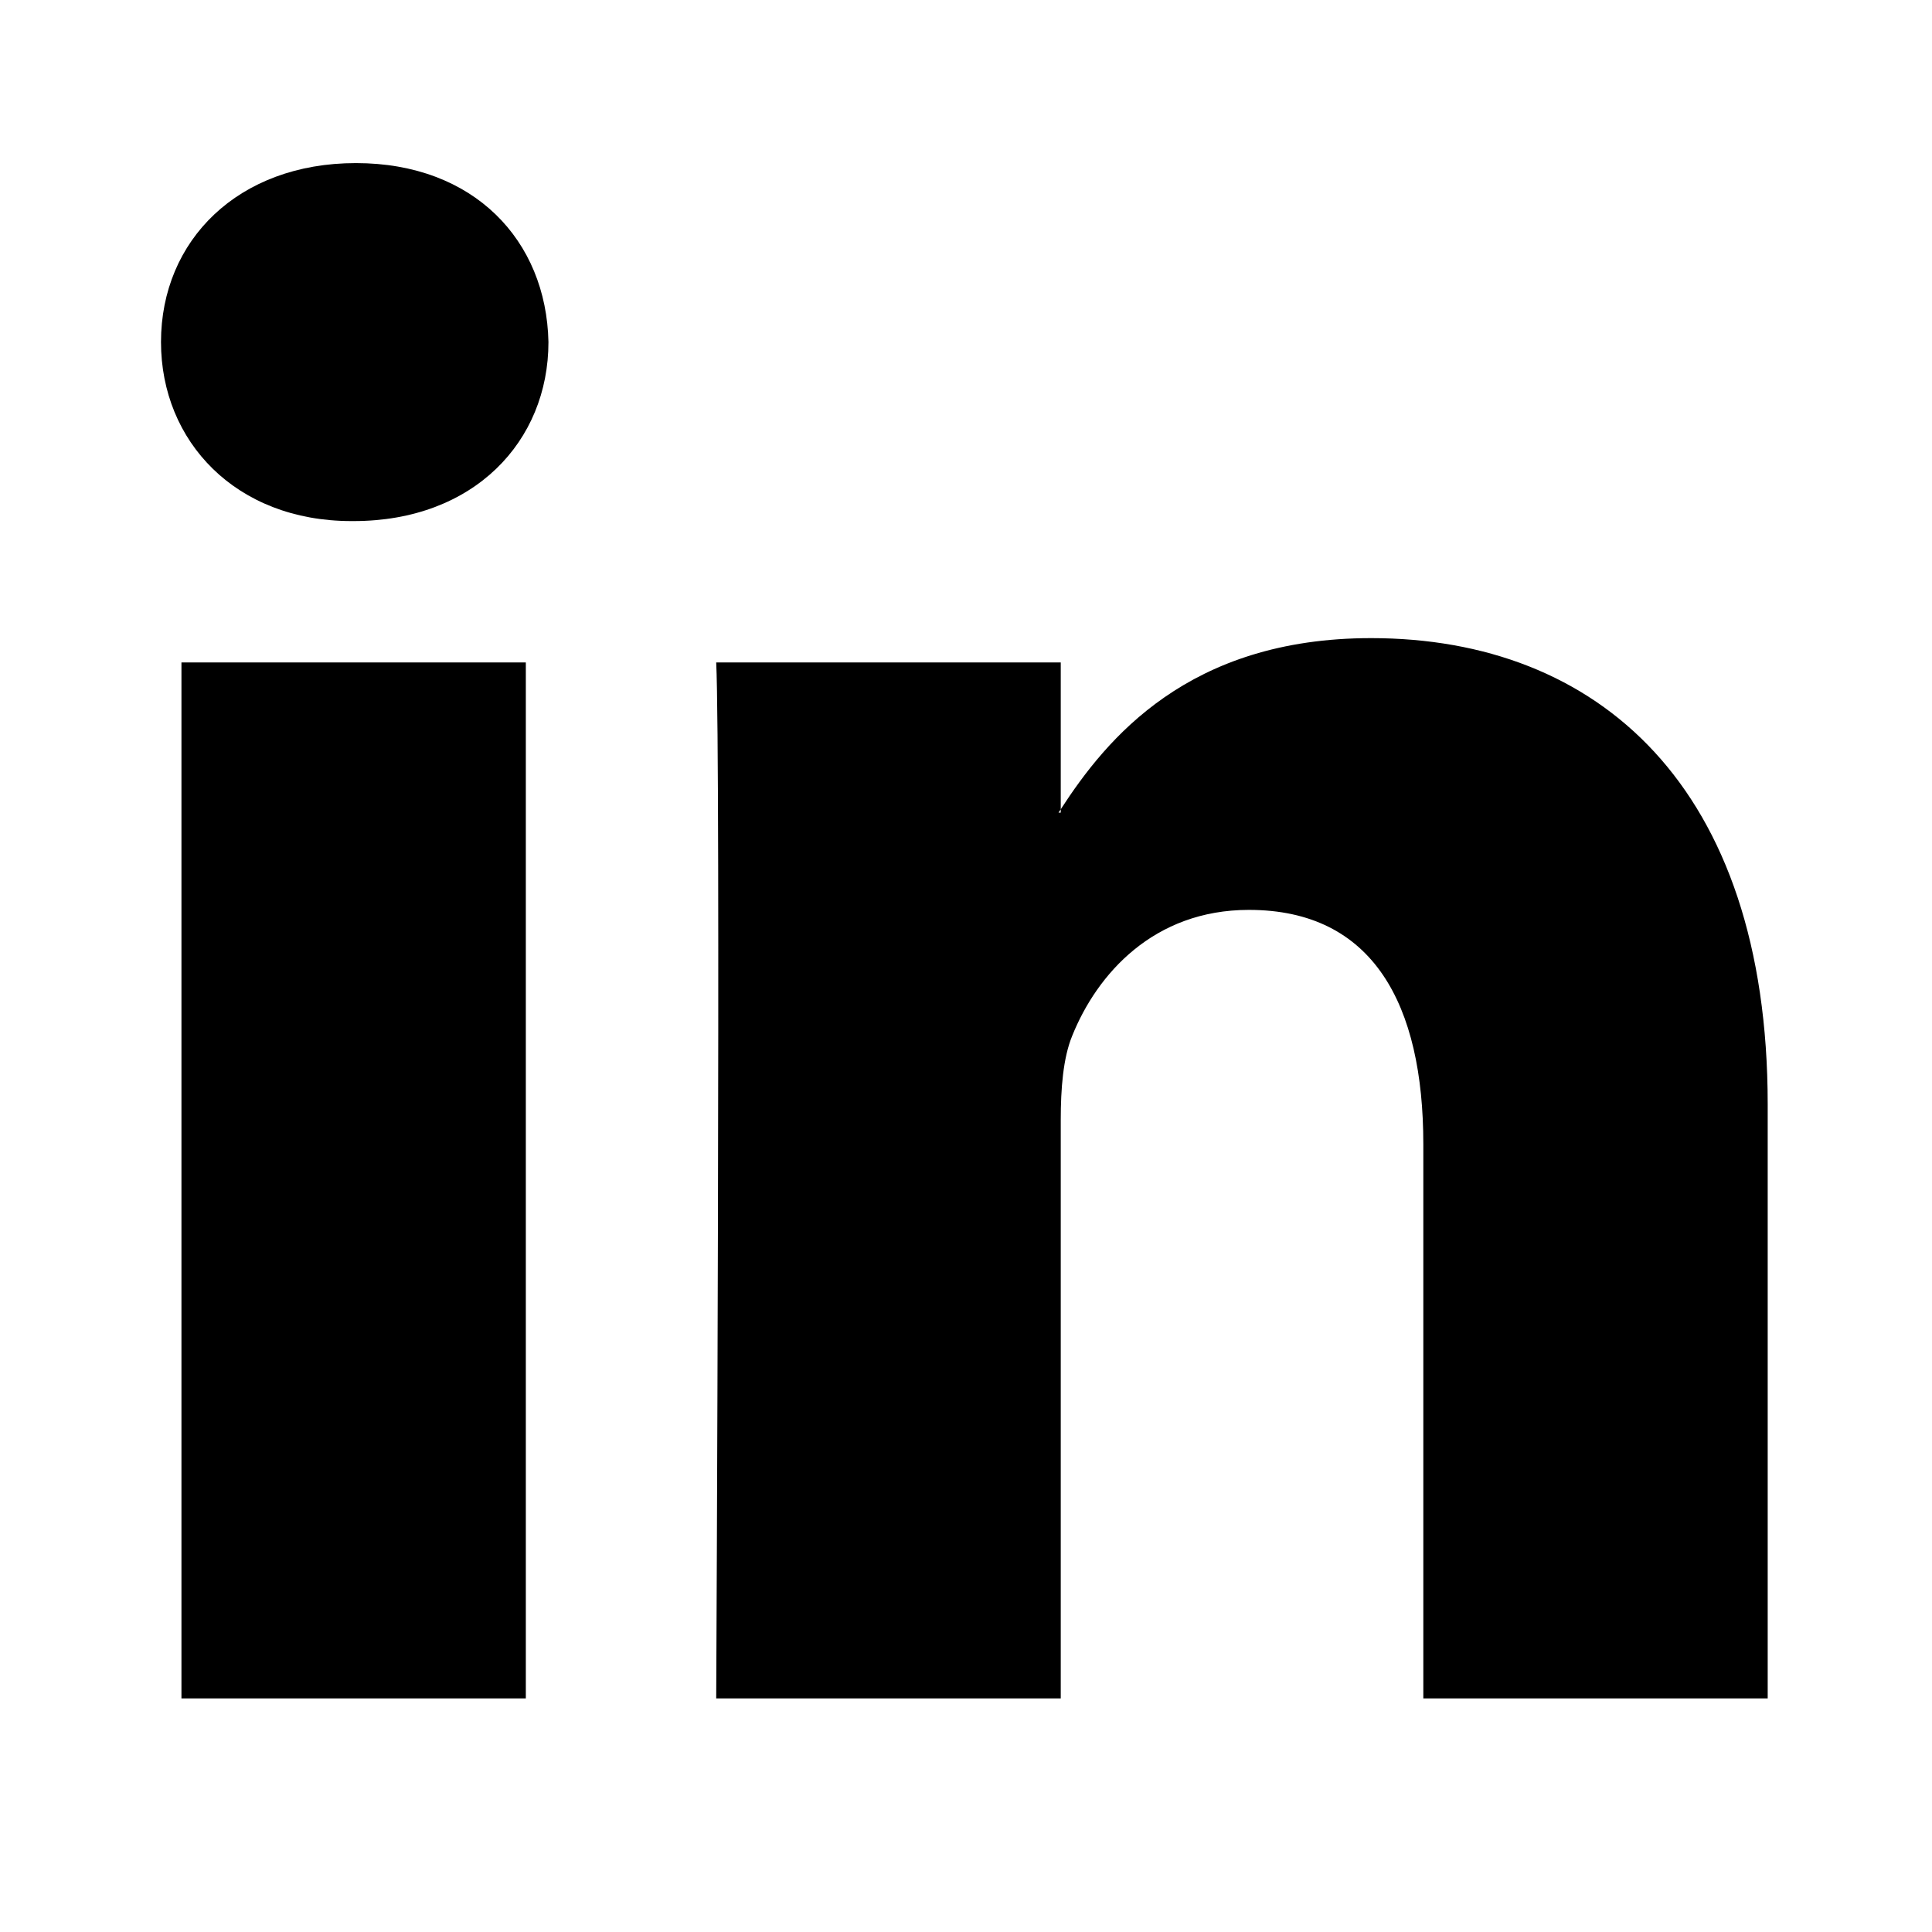
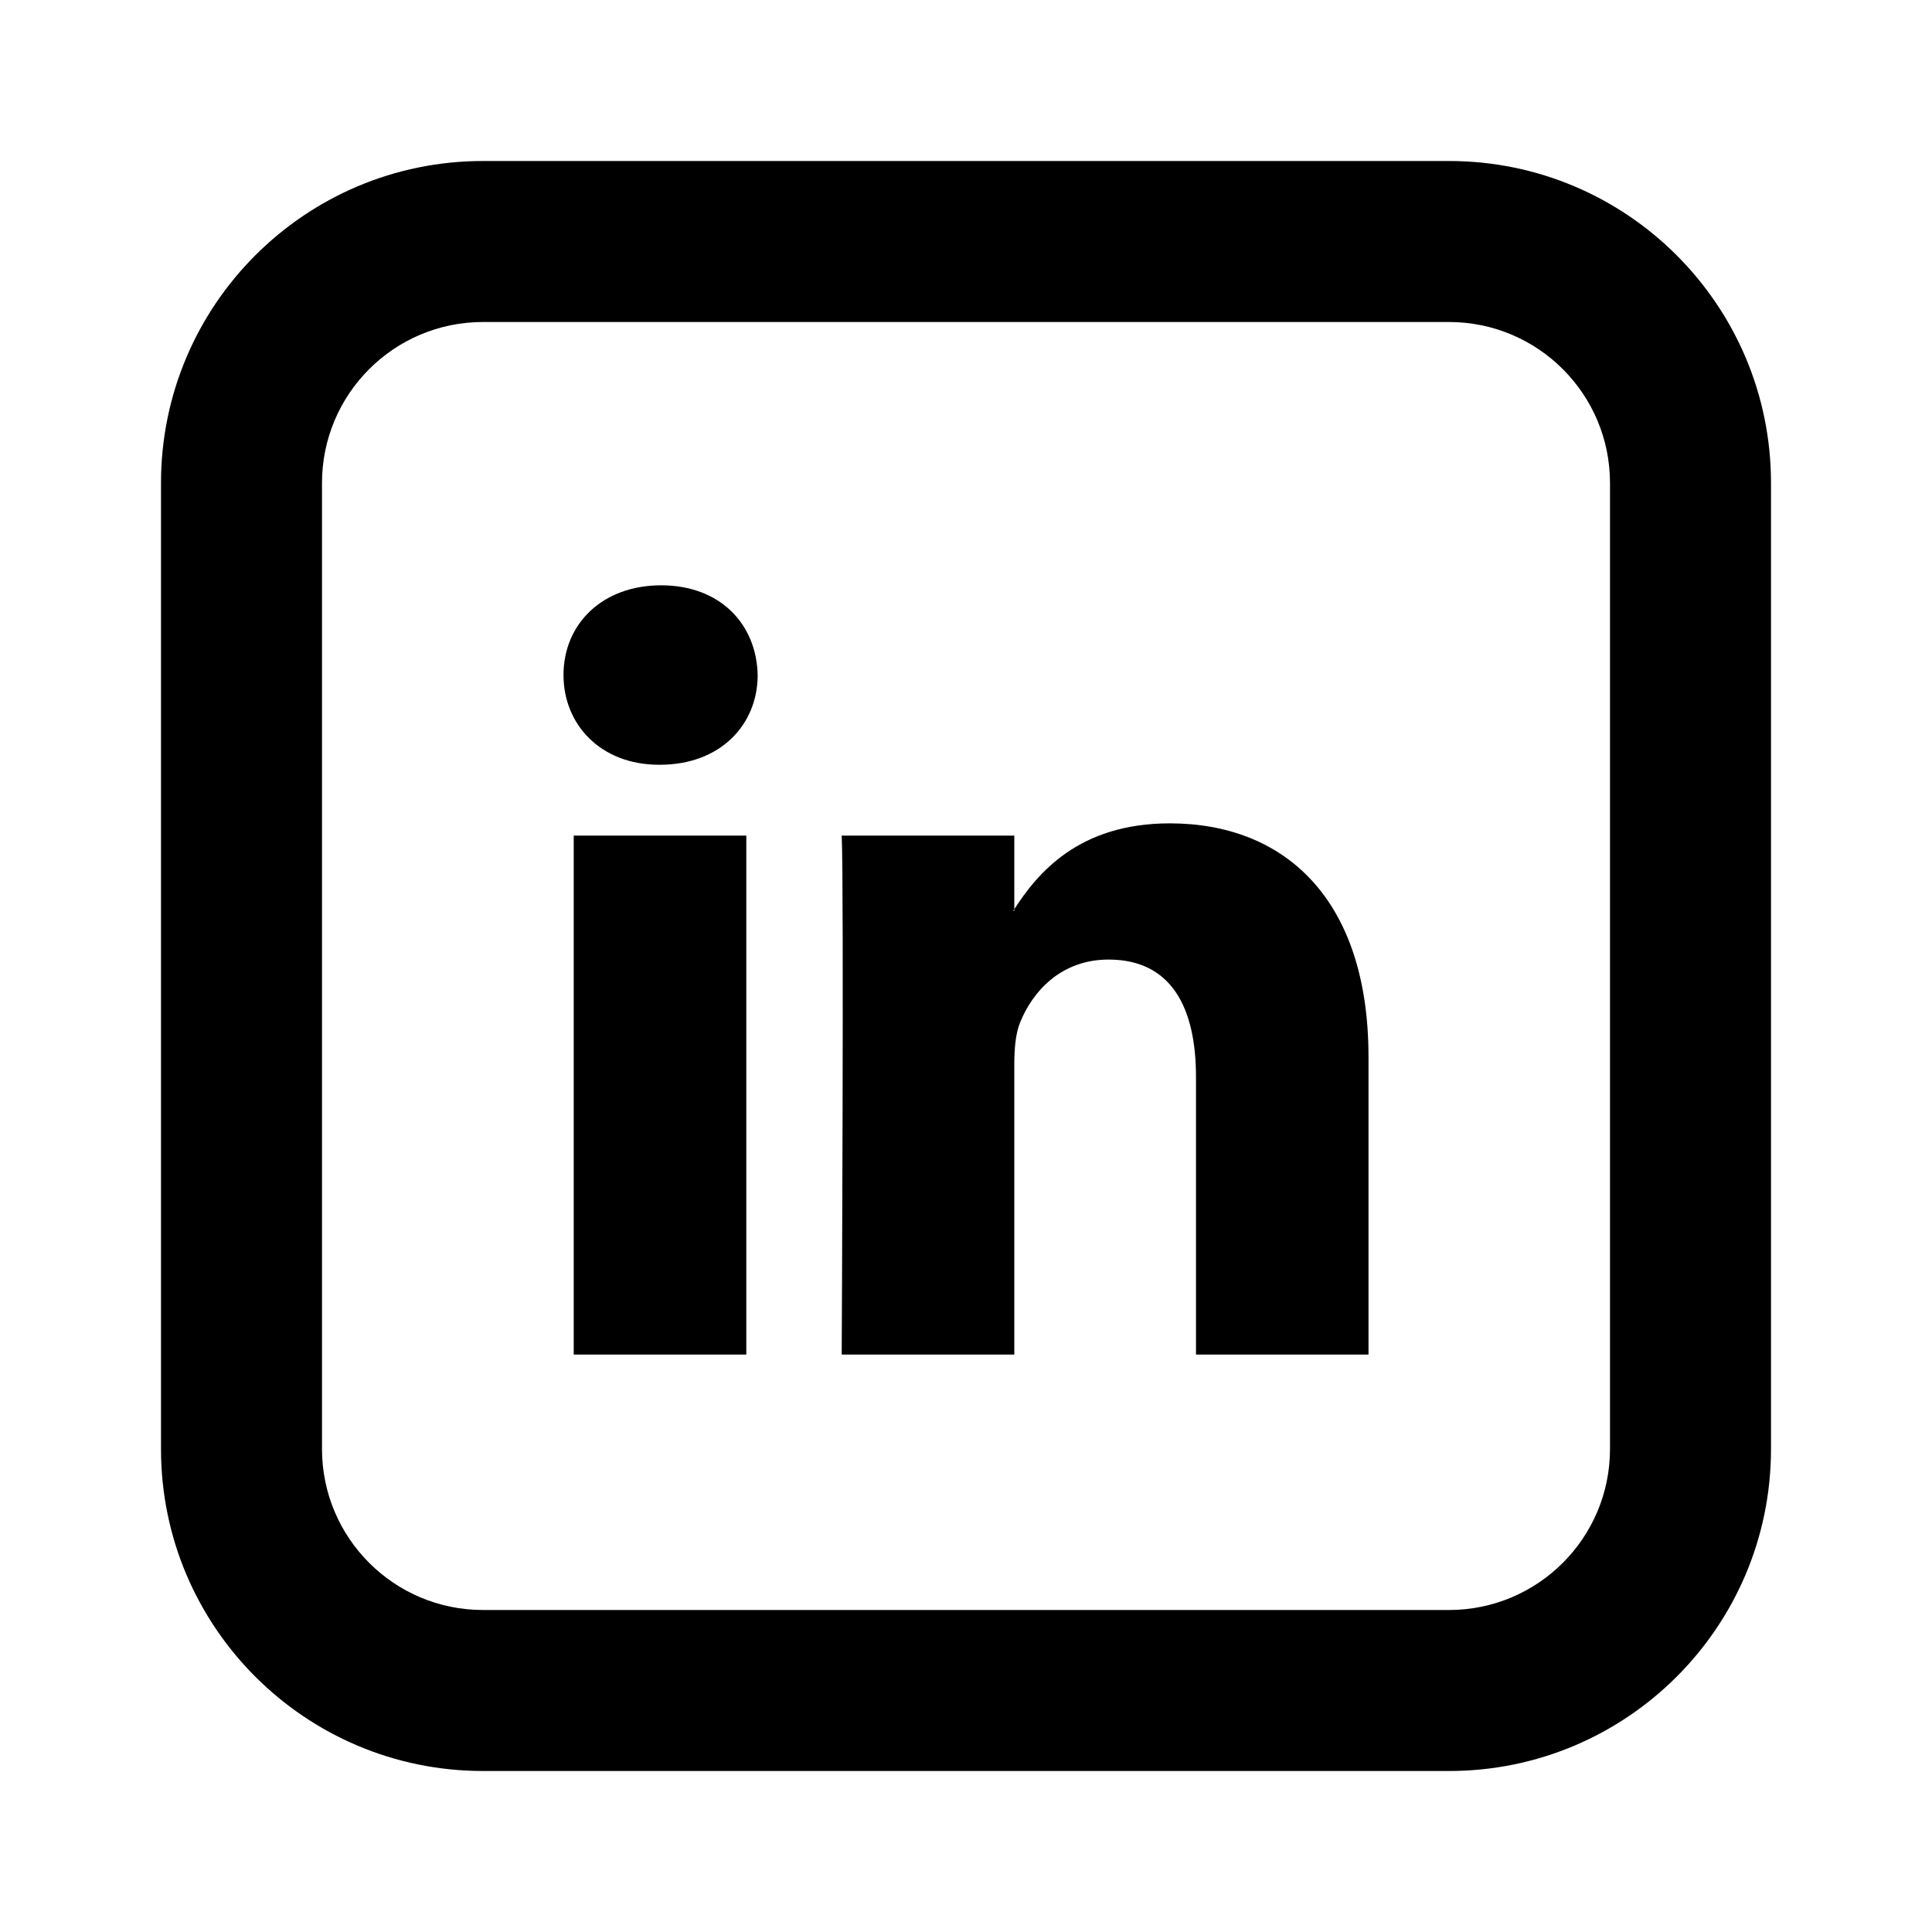
<svg xmlns="http://www.w3.org/2000/svg" viewBox="-2 -2 24 24" width="24" fill="currentColor">
-   <path d="M19.959 11.719v7.379h-4.278v-6.885c0-1.73-.619-2.91-2.167-2.91-1.182 0-1.886.796-2.195 1.565-.113.275-.142.658-.142 1.043v7.187h-4.28s.058-11.66 0-12.869h4.28v1.824l-.028.042h.028v-.042c.568-.875 1.583-2.126 3.856-2.126 2.815 0 4.926 1.84 4.926 5.792zM2.421.026C.958.026 0 .986 0 2.249c0 1.235.93 2.224 2.365 2.224h.028c1.493 0 2.42-.989 2.42-2.224C4.787.986 3.887.026 2.422.026zM.254 19.098h4.278V6.229H.254v12.869z" />
+   <path d="M15 11.13v3.697h-2.143v-3.45c0-.866-.31-1.457-1.086-1.457-.592 0-.945.398-1.1.784-.056.138-.071.33-.071.522v3.601H8.456s.029-5.842 0-6.447H10.6v.913l-.014.021h.014v-.02c.285-.44.793-1.066 1.932-1.066 1.41 0 2.468.922 2.468 2.902zM6.213 5.271C5.48 5.271 5 5.753 5 6.385c0 .62.466 1.115 1.185 1.115h.014c.748 0 1.213-.496 1.213-1.115-.014-.632-.465-1.114-1.199-1.114zm-1.086 9.556h2.144V8.38H5.127v6.447z" />
+   <path d="M4 2a2 2 0 0 0-2 2v12a2 2 0 0 0 2 2h12a2 2 0 0 0 2-2V4a2 2 0 0 0-2-2H4zm0-2h12a4 4 0 0 1 4 4v12a4 4 0 0 1-4 4H4a4 4 0 0 1-4-4V4a4 4 0 0 1 4-4z" />
</svg>
